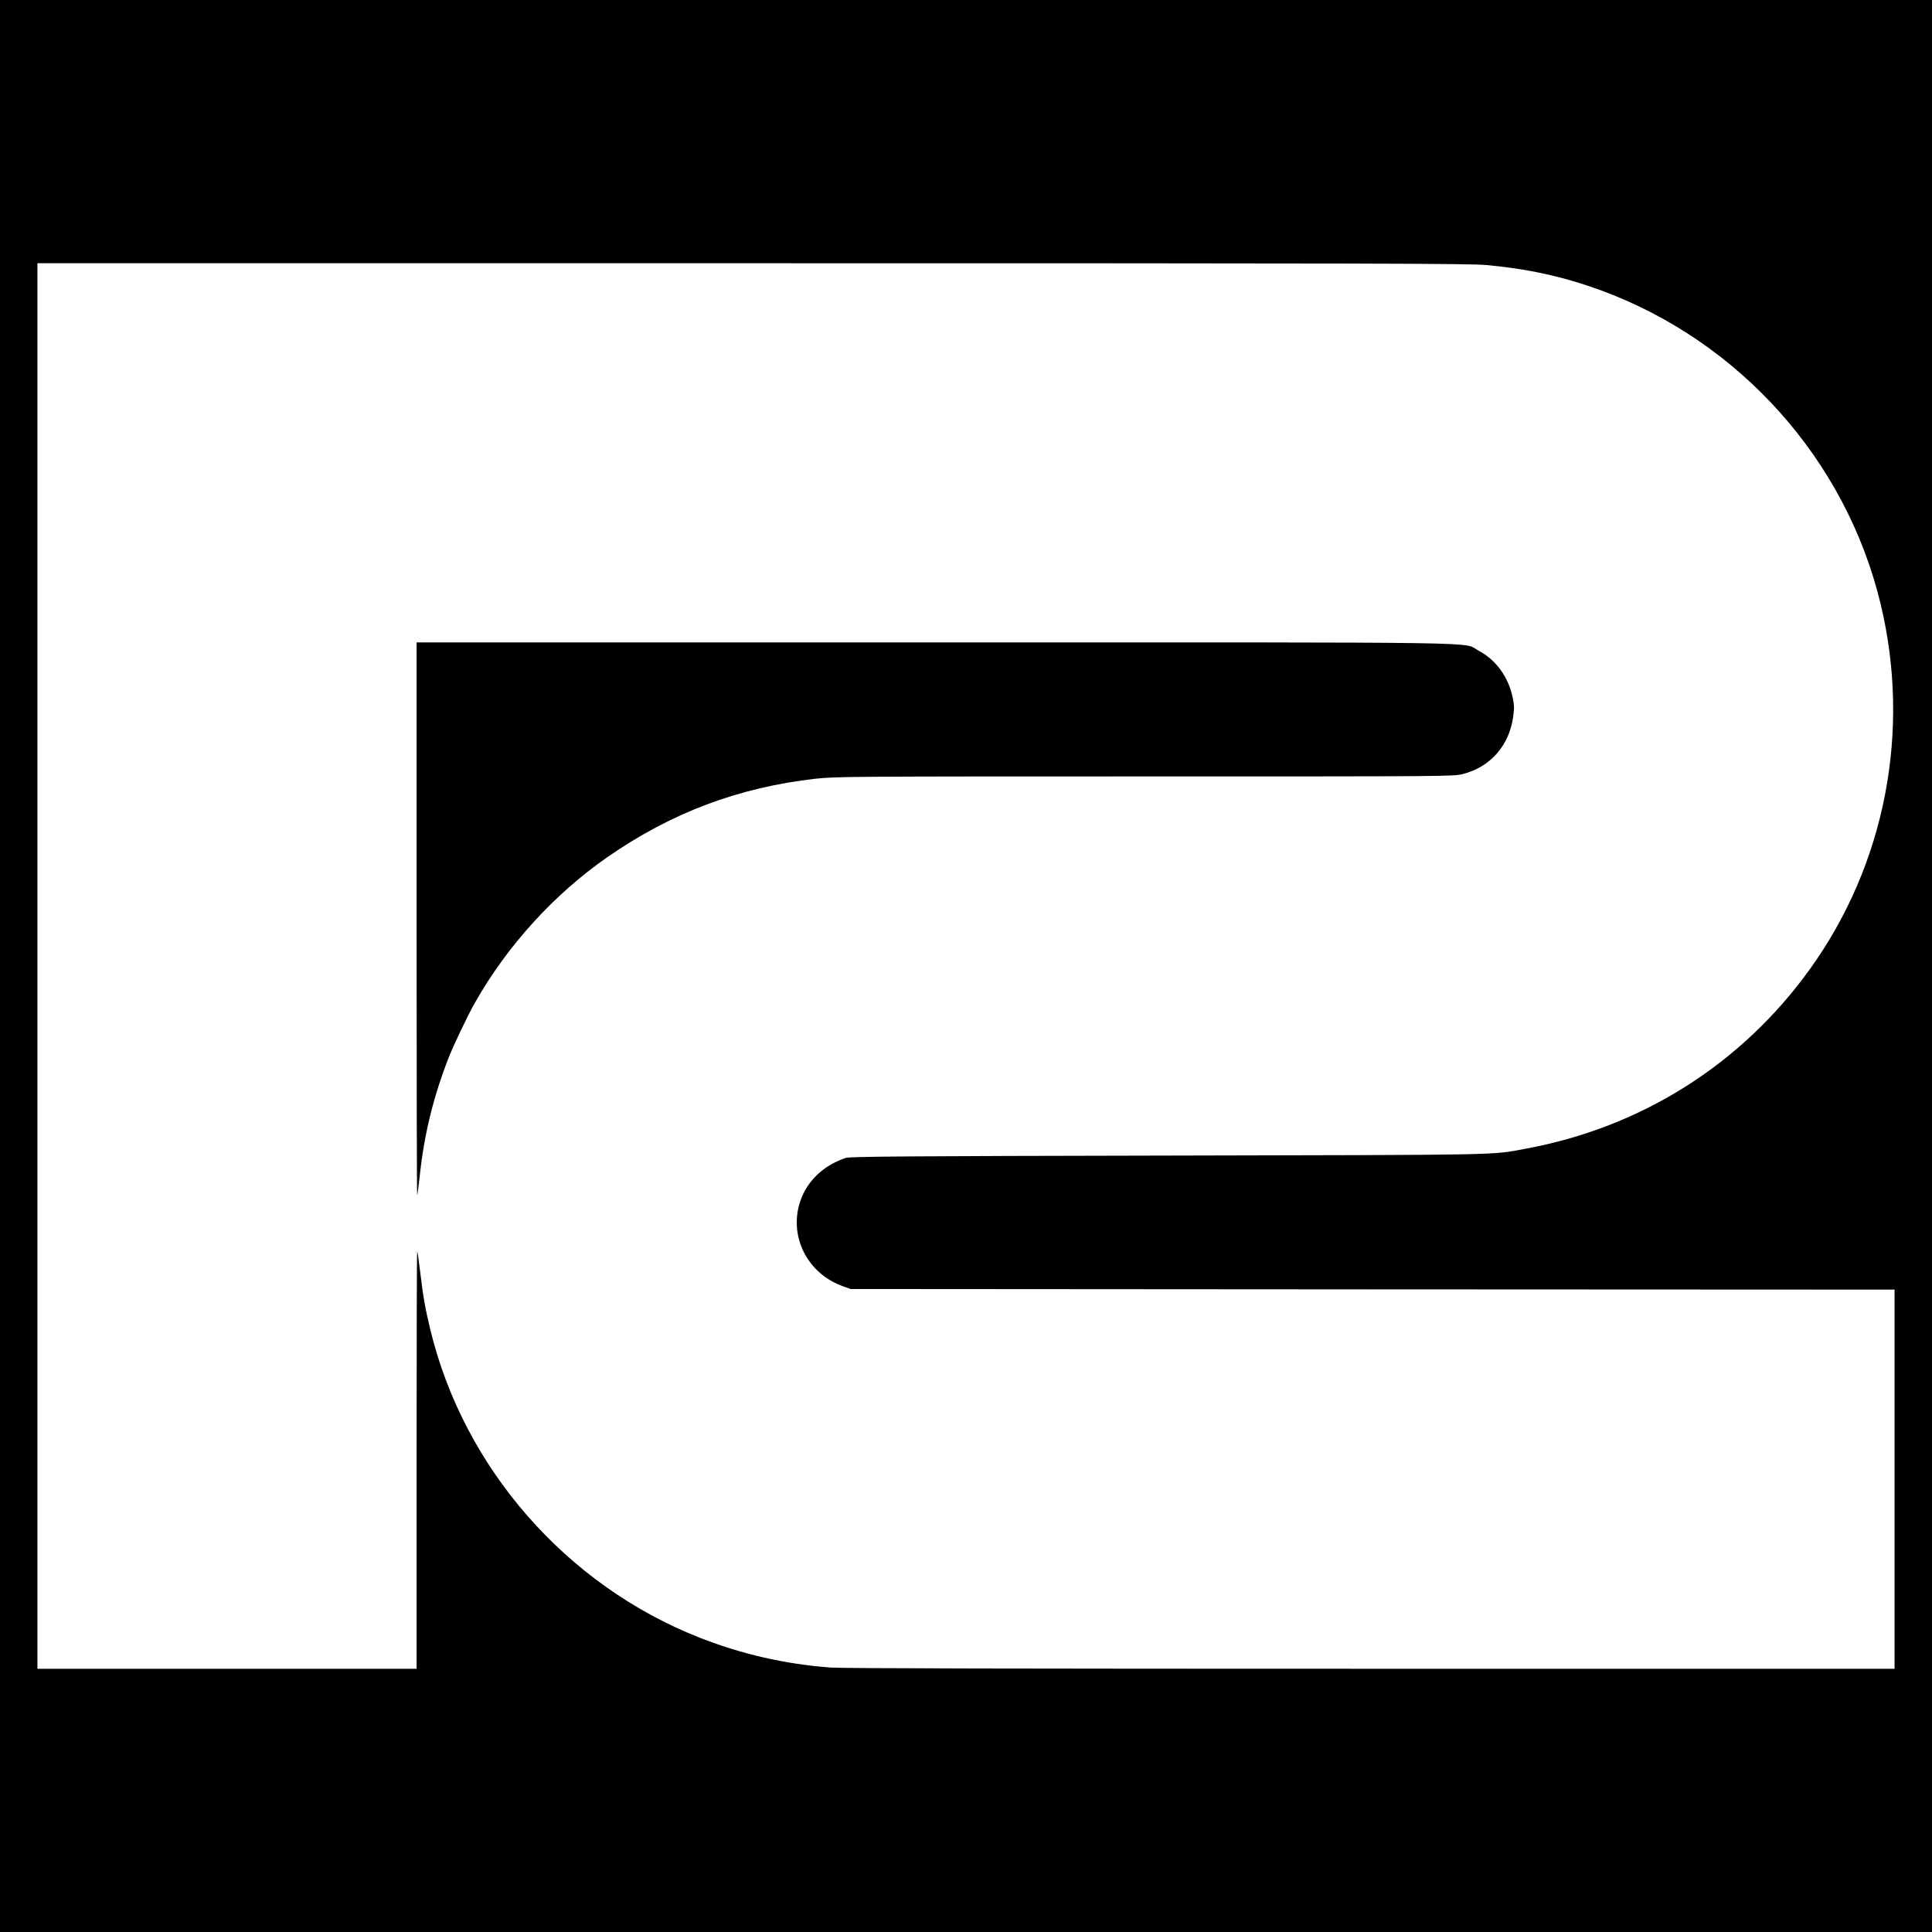
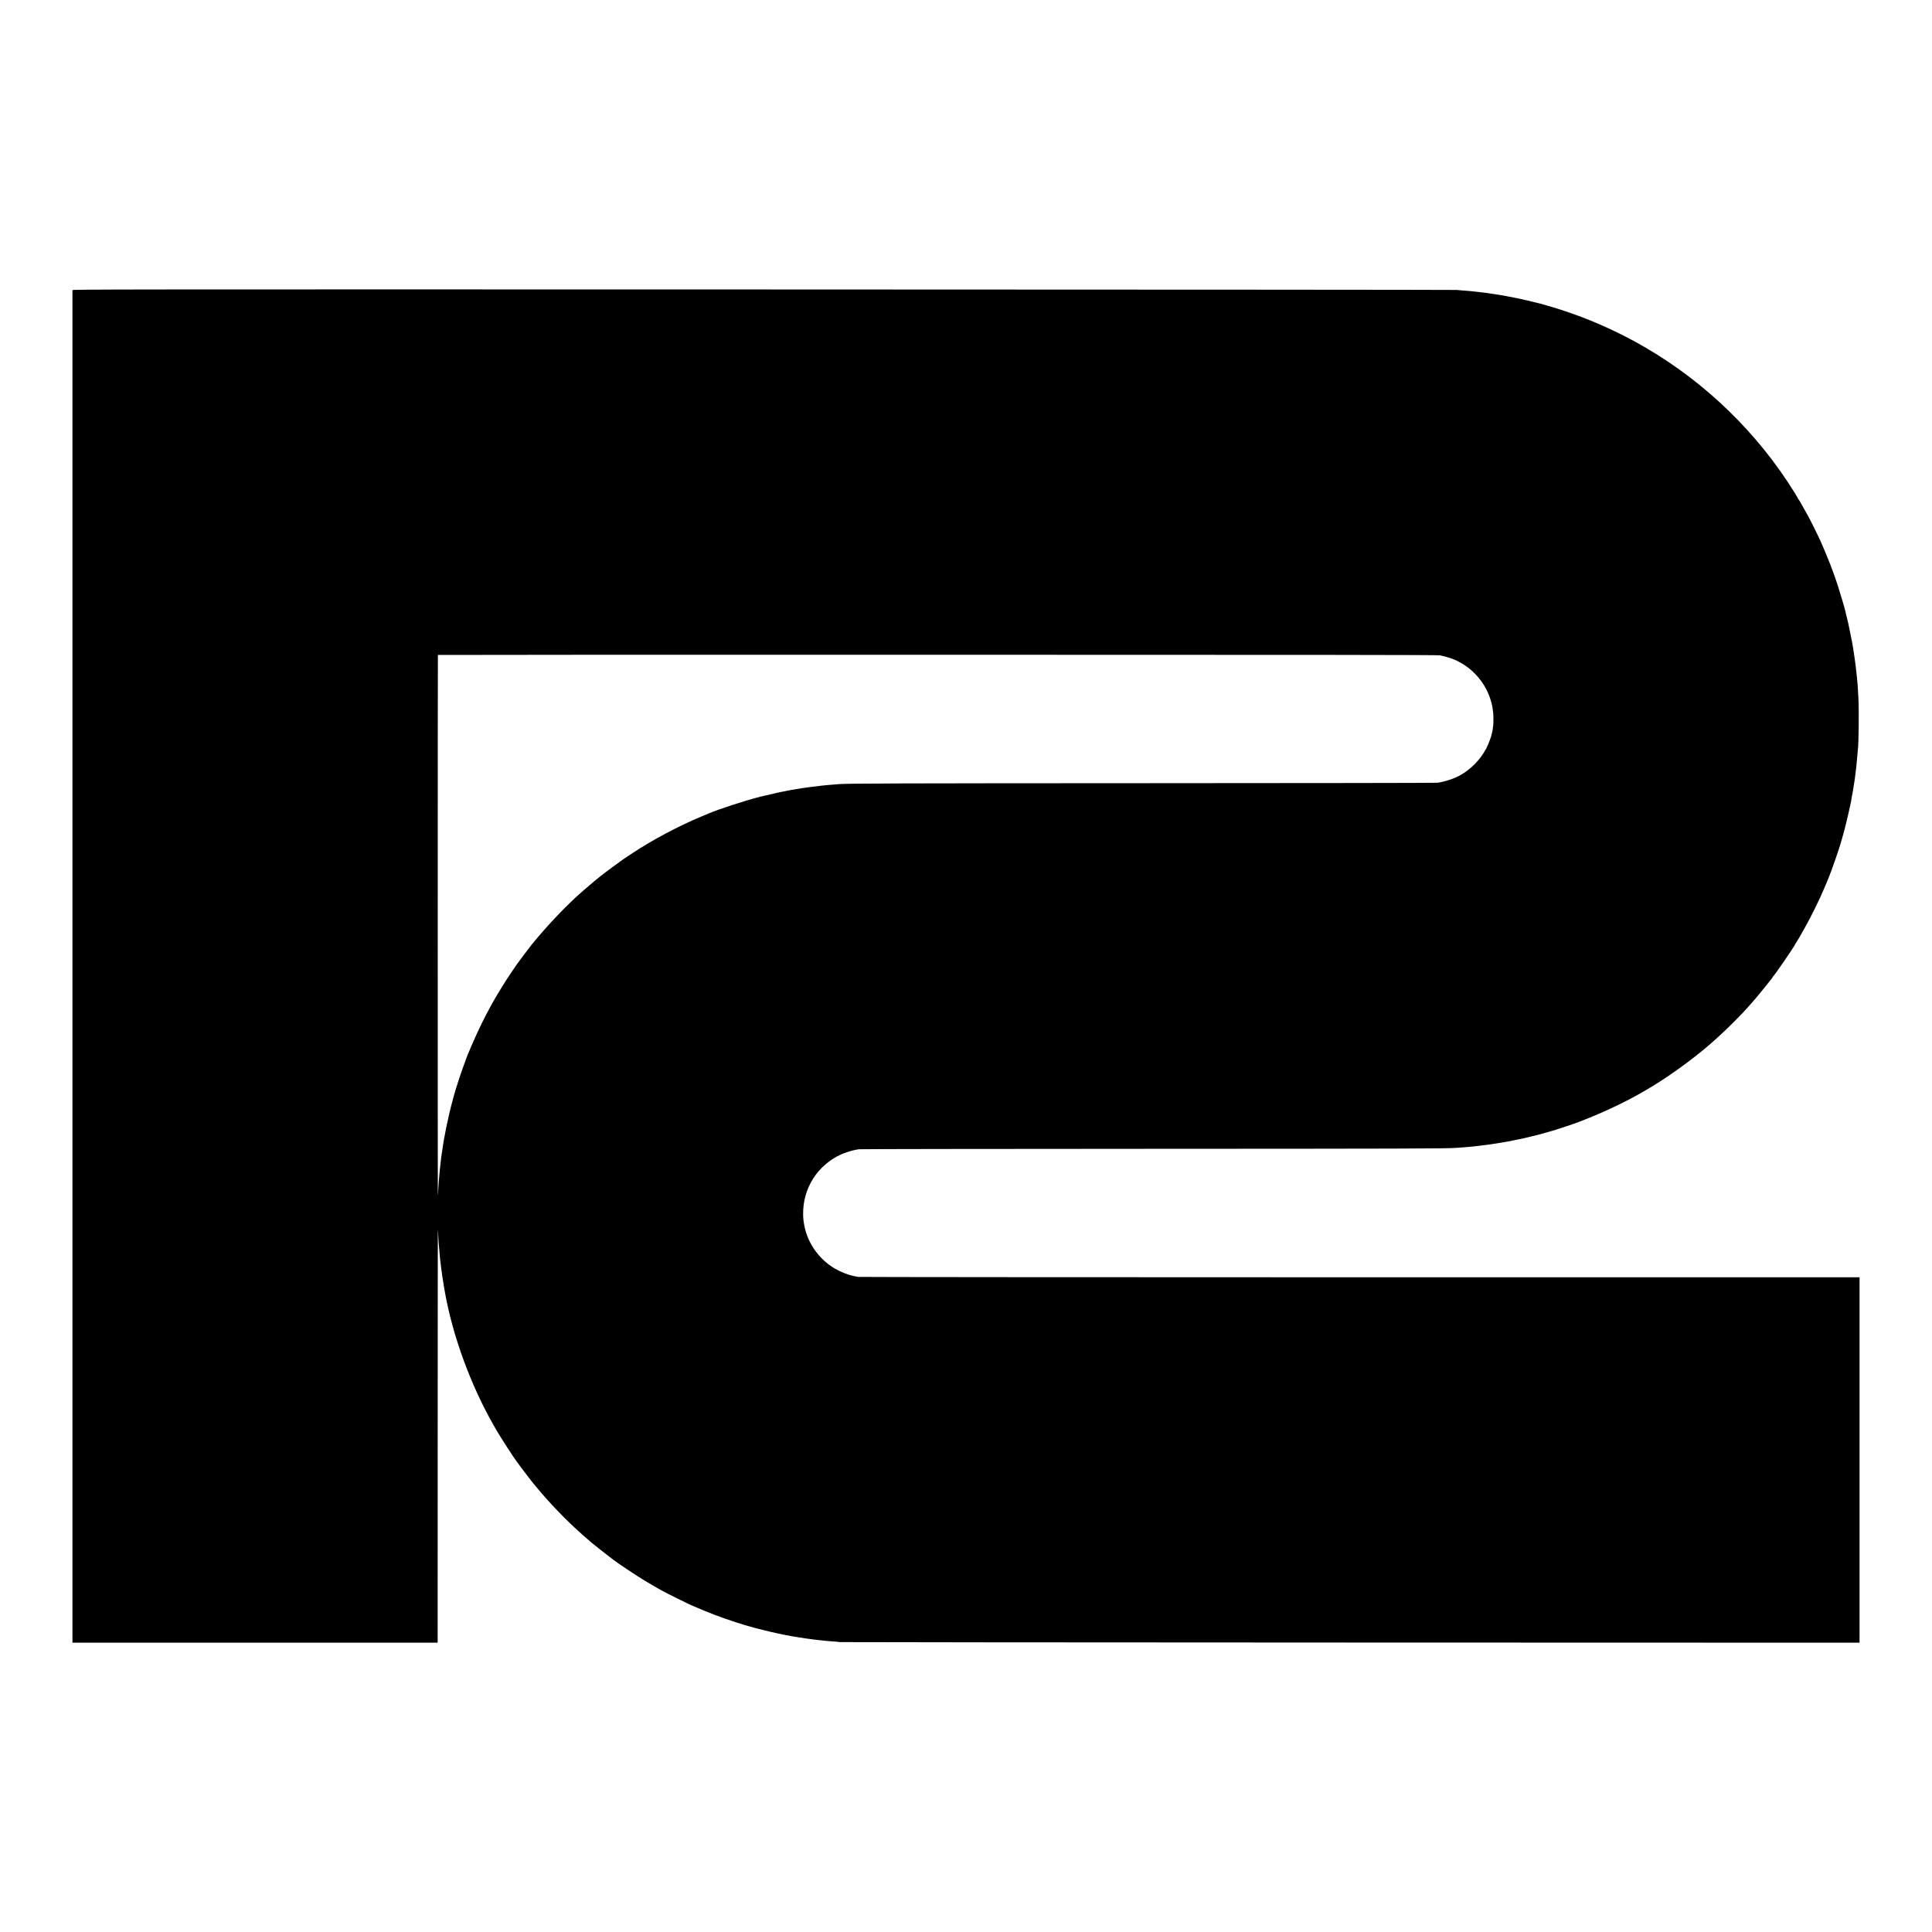
- <svg xmlns="http://www.w3.org/2000/svg" version="1.0" width="1600pt" height="1600pt" viewBox="0 0 1600 1600" preserveAspectRatio="xMidYMid meet">
-   <g transform="translate(0,1600) scale(0.1,-0.1)" fill="#000000" stroke="none">
-     <path d="M0 8000 l0 -8000 8000 0 8000 0 0 8000 0 8000 -8000 0 -8000 0 0 -8000z m12310 5805 c341 -31 633 -95 939 -206 1157 -422 2040 -1409 2326 -2603 252 -1049 38 -2153 -584 -3019 -567 -790 -1399 -1315 -2361 -1491 -285 -53 -130 -50 -2960 -56 -2154 -4 -2632 -8 -2665 -19 -199 -66 -341 -211 -389 -397 -72 -280 83 -565 364 -666 l65 -23 4323 -3 4322 -2 0 -1570 0 -1570 -4338 0 c-2861 0 -4384 3 -4473 10 -380 29 -733 110 -1084 247 -1106 435 -1953 1404 -2231 2550 -44 184 -59 270 -84 477 -11 93 -22 171 -25 174 -3 3 -5 -774 -5 -1726 l0 -1732 -1570 0 -1570 0 0 5820 0 5820 5918 0 c5138 0 5939 -2 6082 -15z" />
-     <path d="M3450 8388 c0 -1260 2 -2289 5 -2287 2 3 11 70 20 150 36 348 113 664 241 991 38 98 159 352 217 453 264 469 655 899 1095 1205 528 368 1088 579 1726 651 164 18 273 19 2727 19 2522 0 2557 0 2634 20 227 58 382 234 416 471 10 72 10 96 -4 164 -35 169 -139 312 -283 387 -141 74 258 68 -4505 68 l-4289 0 0 -2292z" />
+ <svg xmlns="http://www.w3.org/2000/svg" version="1.0" width="4000pt" height="4000pt" viewBox="0 0 4000 4000" preserveAspectRatio="xMidYMid meet">
+   <g transform="translate(0,4000) scale(0.1,-0.1)" fill="#000000" stroke="none">
+     <path d="M1500 33993 c0 -24 0 -27941 0 -27975 l0 -28 3780 0 3780 0 1 23 c0 12 1 1934 1 4270 0 2336 2 4246 3 4245 2 -2 6 -57 9 -123 6 -115 9 -162 21 -285 2 -30 7 -84 10 -120 6 -71 11 -116 19 -170 3 -19 7 -57 10 -85 3 -27 8 -59 10 -70 2 -11 7 -47 11 -80 3 -32 8 -62 10 -65 2 -3 6 -27 9 -55 3 -27 8 -62 11 -77 6 -32 11 -59 25 -143 162 -915 536 -1937 1018 -2778 12 -20 30 -52 40 -70 84 -147 368 -587 444 -687 10 -14 42 -56 71 -95 57 -77 248 -327 257 -335 3 -3 39 -45 79 -95 259 -313 609 -676 901 -935 40 -36 78 -69 84 -75 6 -5 40 -35 76 -65 36 -30 67 -58 70 -61 8 -9 287 -230 365 -288 39 -29 79 -59 89 -68 70 -57 495 -340 646 -430 103 -62 284 -167 350 -203 125 -68 541 -274 636 -315 228 -97 310 -131 464 -190 261 -99 587 -206 815 -266 227 -60 438 -109 615 -144 14 -3 36 -8 50 -10 106 -22 401 -69 500 -80 25 -3 56 -7 70 -10 14 -2 54 -7 90 -10 36 -4 85 -9 110 -12 67 -8 105 -11 210 -18 52 -4 113 -9 135 -13 22 -3 4780 -7 10573 -9 l10532 -3 0 22 c0 29 0 7181 0 7388 l0 155 -10337 0 c-5686 1 -10360 4 -10388 8 -27 4 -60 9 -72 12 -13 3 -33 7 -44 10 -112 24 -267 87 -377 152 -319 187 -556 518 -626 873 -23 116 -26 150 -28 256 -6 533 299 1011 785 1233 73 34 238 85 302 95 22 3 51 8 65 12 14 4 2716 8 6005 9 5306 2 6166 4 6370 20 28 2 88 6 135 10 88 6 139 11 225 20 28 4 66 8 85 10 78 9 146 17 171 21 15 2 47 6 70 9 43 5 317 50 372 60 72 14 284 57 297 60 8 2 85 20 170 40 189 46 188 45 325 85 61 17 117 33 125 35 57 14 501 162 555 185 11 5 107 43 214 85 349 138 828 369 1099 530 9 6 44 26 77 44 423 244 962 630 1345 965 304 266 632 591 852 847 26 29 61 70 78 89 17 19 94 114 172 210 77 96 149 185 159 198 11 12 19 26 19 31 0 5 4 11 8 13 22 9 462 650 462 673 0 2 13 23 29 47 16 24 38 59 48 78 11 19 59 105 108 190 131 232 317 608 410 830 15 36 37 88 49 115 12 28 28 66 35 85 8 19 19 49 26 65 38 88 214 596 231 665 2 8 15 53 29 100 56 187 124 466 191 785 2 10 6 37 9 60 3 22 8 47 10 55 2 8 6 29 9 45 3 17 12 71 20 120 8 50 18 110 21 135 4 25 8 59 11 75 18 129 40 333 49 460 4 50 8 101 10 115 18 120 25 802 11 1075 -10 200 -21 354 -31 430 -3 17 -7 57 -10 90 -12 138 -61 482 -91 639 -11 58 -16 82 -45 221 -17 83 -32 157 -34 165 -2 8 -15 65 -30 125 -15 61 -28 117 -30 125 -8 41 -76 271 -145 495 -81 260 -220 621 -366 948 -45 101 -220 454 -264 532 -153 274 -185 330 -192 333 -4 2 -8 7 -8 12 0 5 -34 64 -76 132 -763 1229 -1825 2264 -3079 2998 -474 278 -1014 529 -1525 708 -125 44 -358 121 -387 127 -10 2 -72 20 -138 40 -66 19 -129 37 -140 40 -11 2 -74 17 -140 34 -66 17 -133 34 -150 36 -16 3 -38 8 -47 11 -9 3 -27 7 -40 9 -13 3 -43 9 -68 15 -25 5 -56 12 -70 14 -14 3 -95 18 -182 35 -86 16 -180 32 -209 36 -28 4 -61 9 -73 11 -12 2 -41 6 -66 9 -25 3 -54 8 -65 10 -11 2 -47 7 -80 10 -33 3 -91 10 -130 15 -71 9 -128 15 -270 25 -44 3 -105 9 -135 12 -30 4 -6491 8 -14357 10 -13634 3 -14303 2 -14303 -14z m28310 -7561 c139 -25 319 -86 400 -137 19 -12 42 -24 51 -28 22 -7 151 -100 197 -140 210 -185 353 -415 421 -677 16 -58 21 -92 36 -206 6 -43 6 -211 1 -259 -10 -82 -17 -125 -21 -137 -2 -7 -6 -24 -9 -38 -10 -60 -71 -222 -117 -310 -119 -227 -317 -429 -543 -554 -122 -68 -320 -132 -466 -152 -30 -4 -2748 -8 -6040 -9 -5212 -2 -6133 -5 -6345 -19 -87 -7 -222 -17 -255 -21 -19 -2 -64 -7 -100 -10 -115 -11 -449 -56 -525 -71 -24 -5 -58 -11 -105 -18 -19 -3 -46 -8 -60 -11 -14 -3 -38 -8 -55 -11 -16 -3 -48 -9 -70 -14 -22 -5 -56 -12 -75 -15 -27 -5 -317 -72 -390 -90 -321 -82 -879 -264 -1075 -350 -16 -7 -86 -37 -155 -65 -449 -186 -1020 -489 -1408 -749 -47 -31 -92 -60 -101 -66 -81 -49 -458 -326 -590 -432 -36 -30 -73 -59 -81 -66 -43 -35 -162 -136 -216 -183 -33 -29 -70 -62 -81 -71 -300 -261 -719 -702 -1031 -1088 -41 -51 -263 -346 -301 -400 -298 -429 -521 -803 -729 -1227 -126 -256 -303 -663 -342 -788 -5 -14 -20 -56 -35 -95 -50 -132 -166 -489 -195 -600 -4 -16 -20 -75 -35 -130 -87 -320 -180 -775 -210 -1025 -4 -30 -8 -57 -10 -60 -1 -3 -6 -34 -10 -70 -3 -36 -8 -78 -11 -95 -2 -16 -6 -55 -9 -85 -3 -30 -7 -68 -10 -85 -2 -16 -6 -68 -10 -115 -4 -47 -8 -105 -11 -130 -2 -25 -7 -97 -10 -160 -3 -63 -7 -116 -9 -118 -3 -4 -3 11182 1 11188 1 3 4655 5 10341 4 7765 0 10354 -3 10403 -12z" />
  </g>
</svg>
